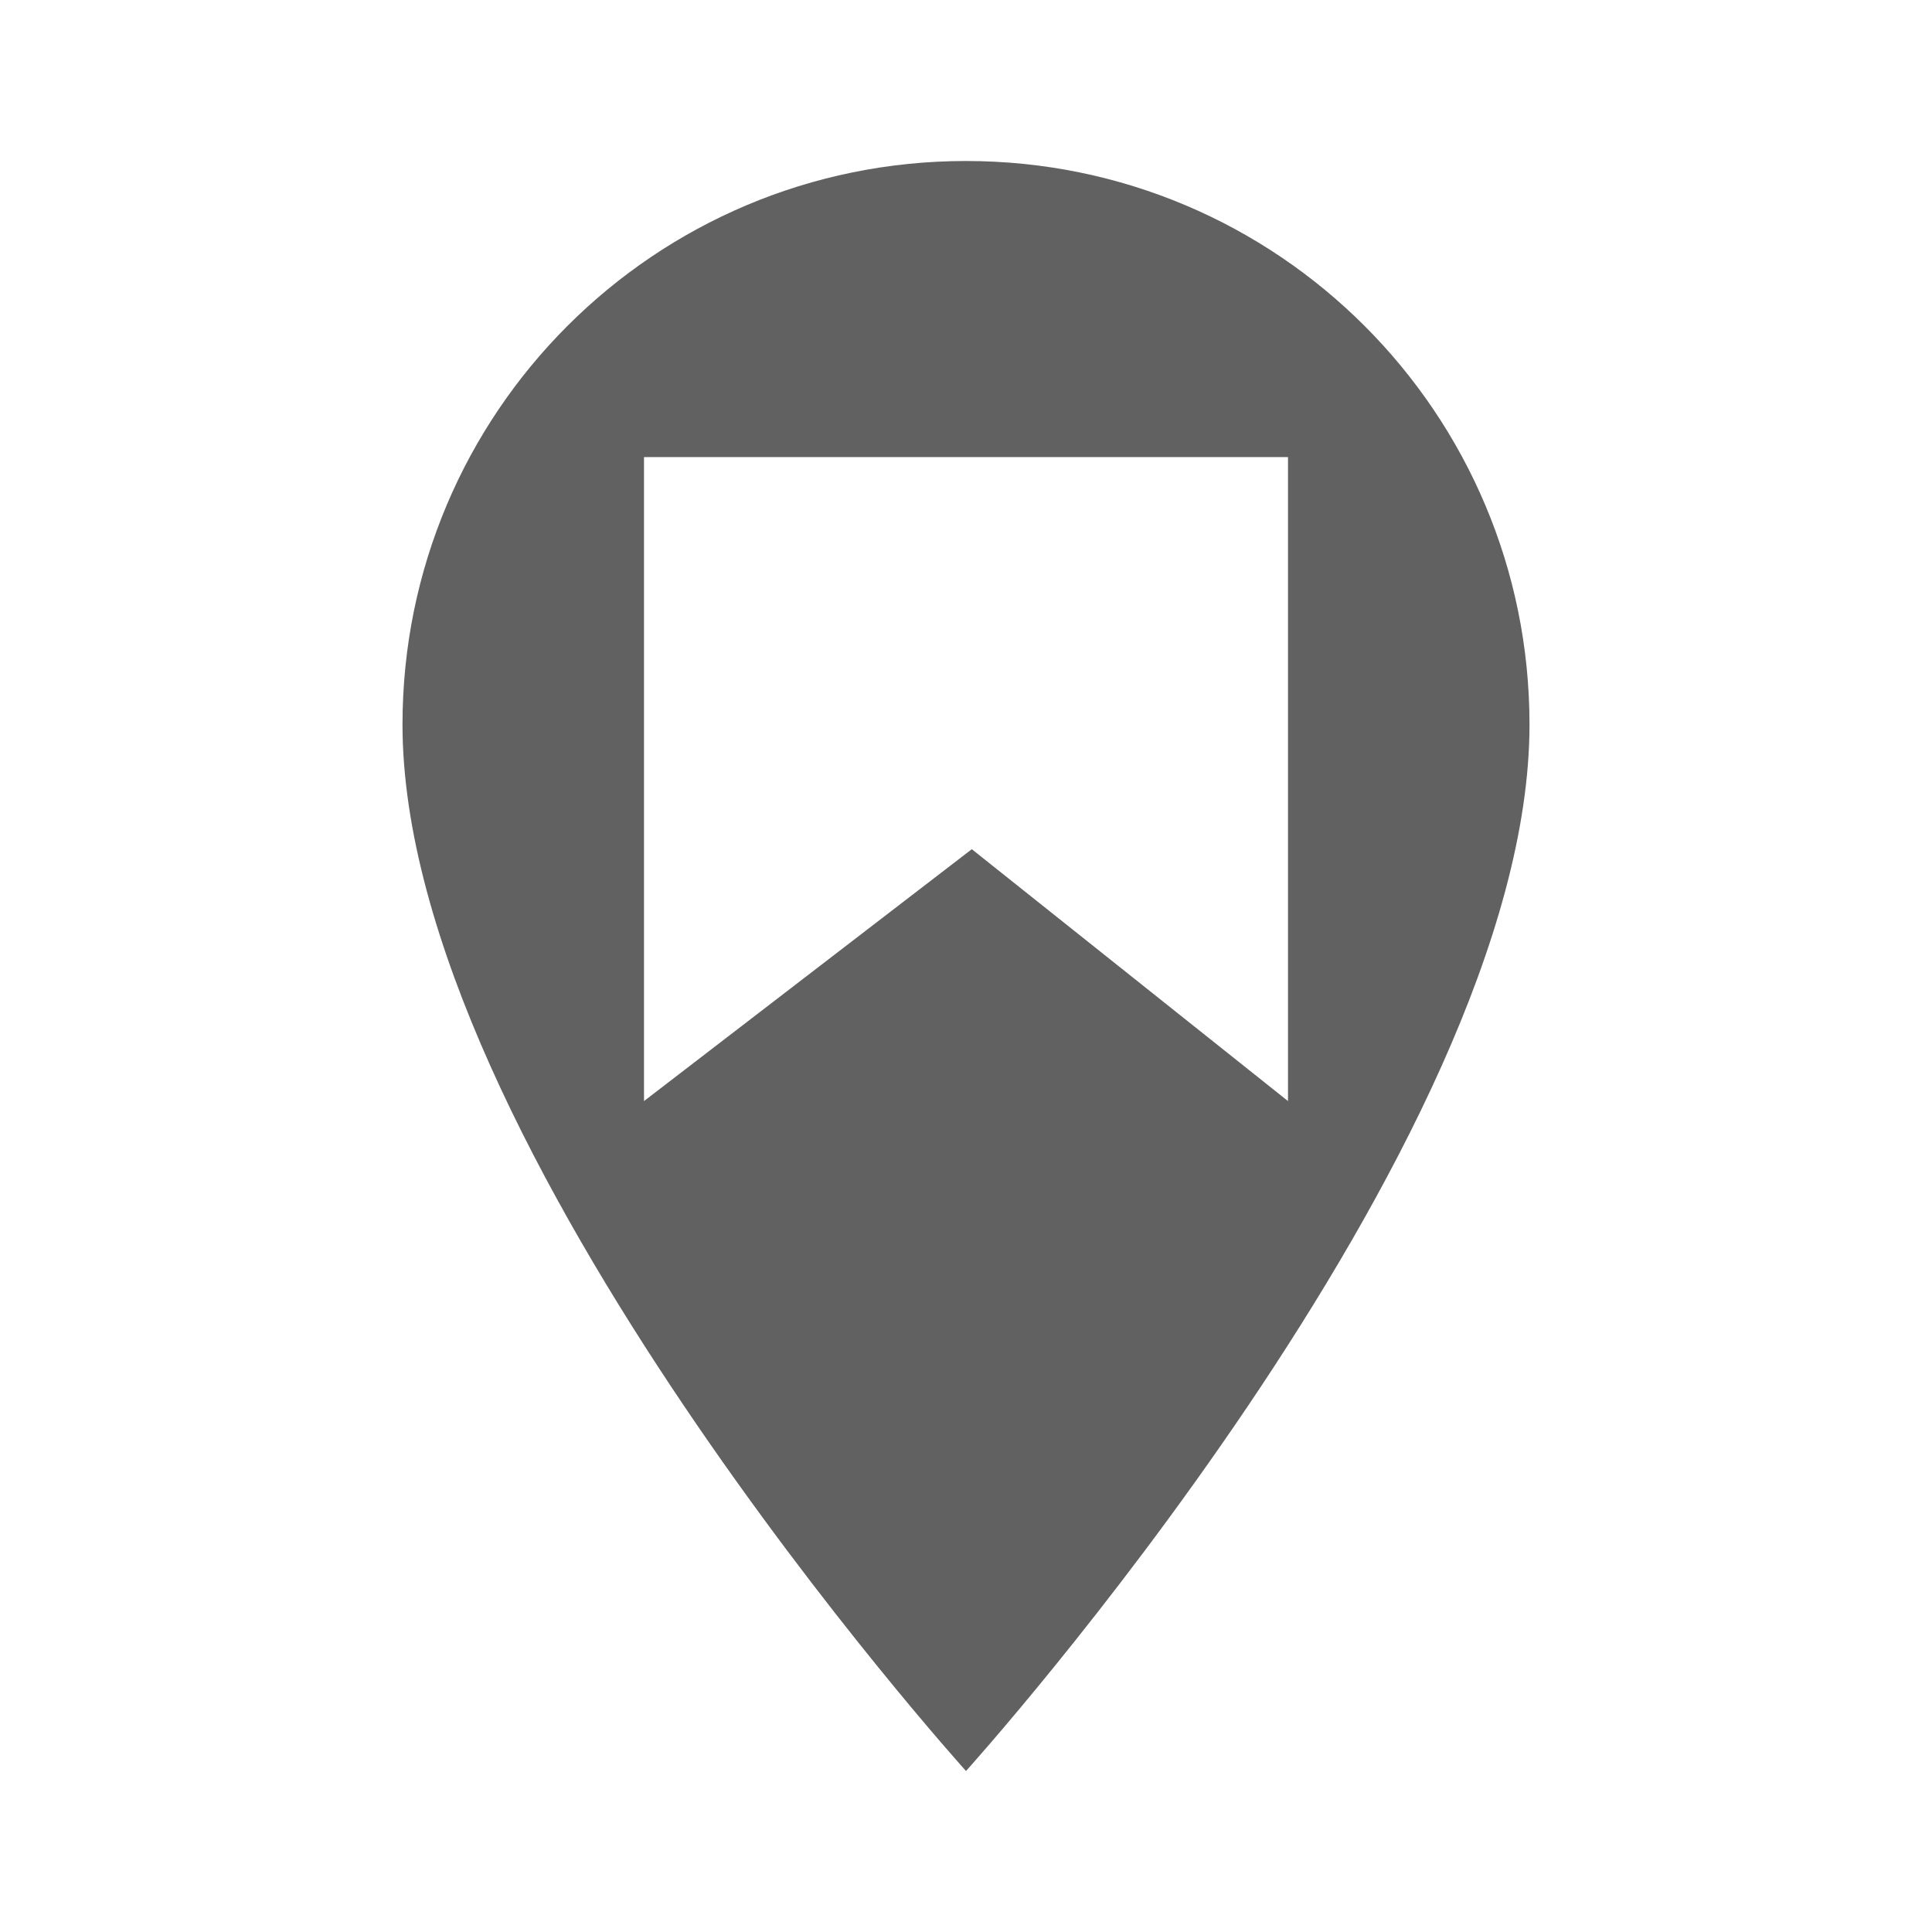
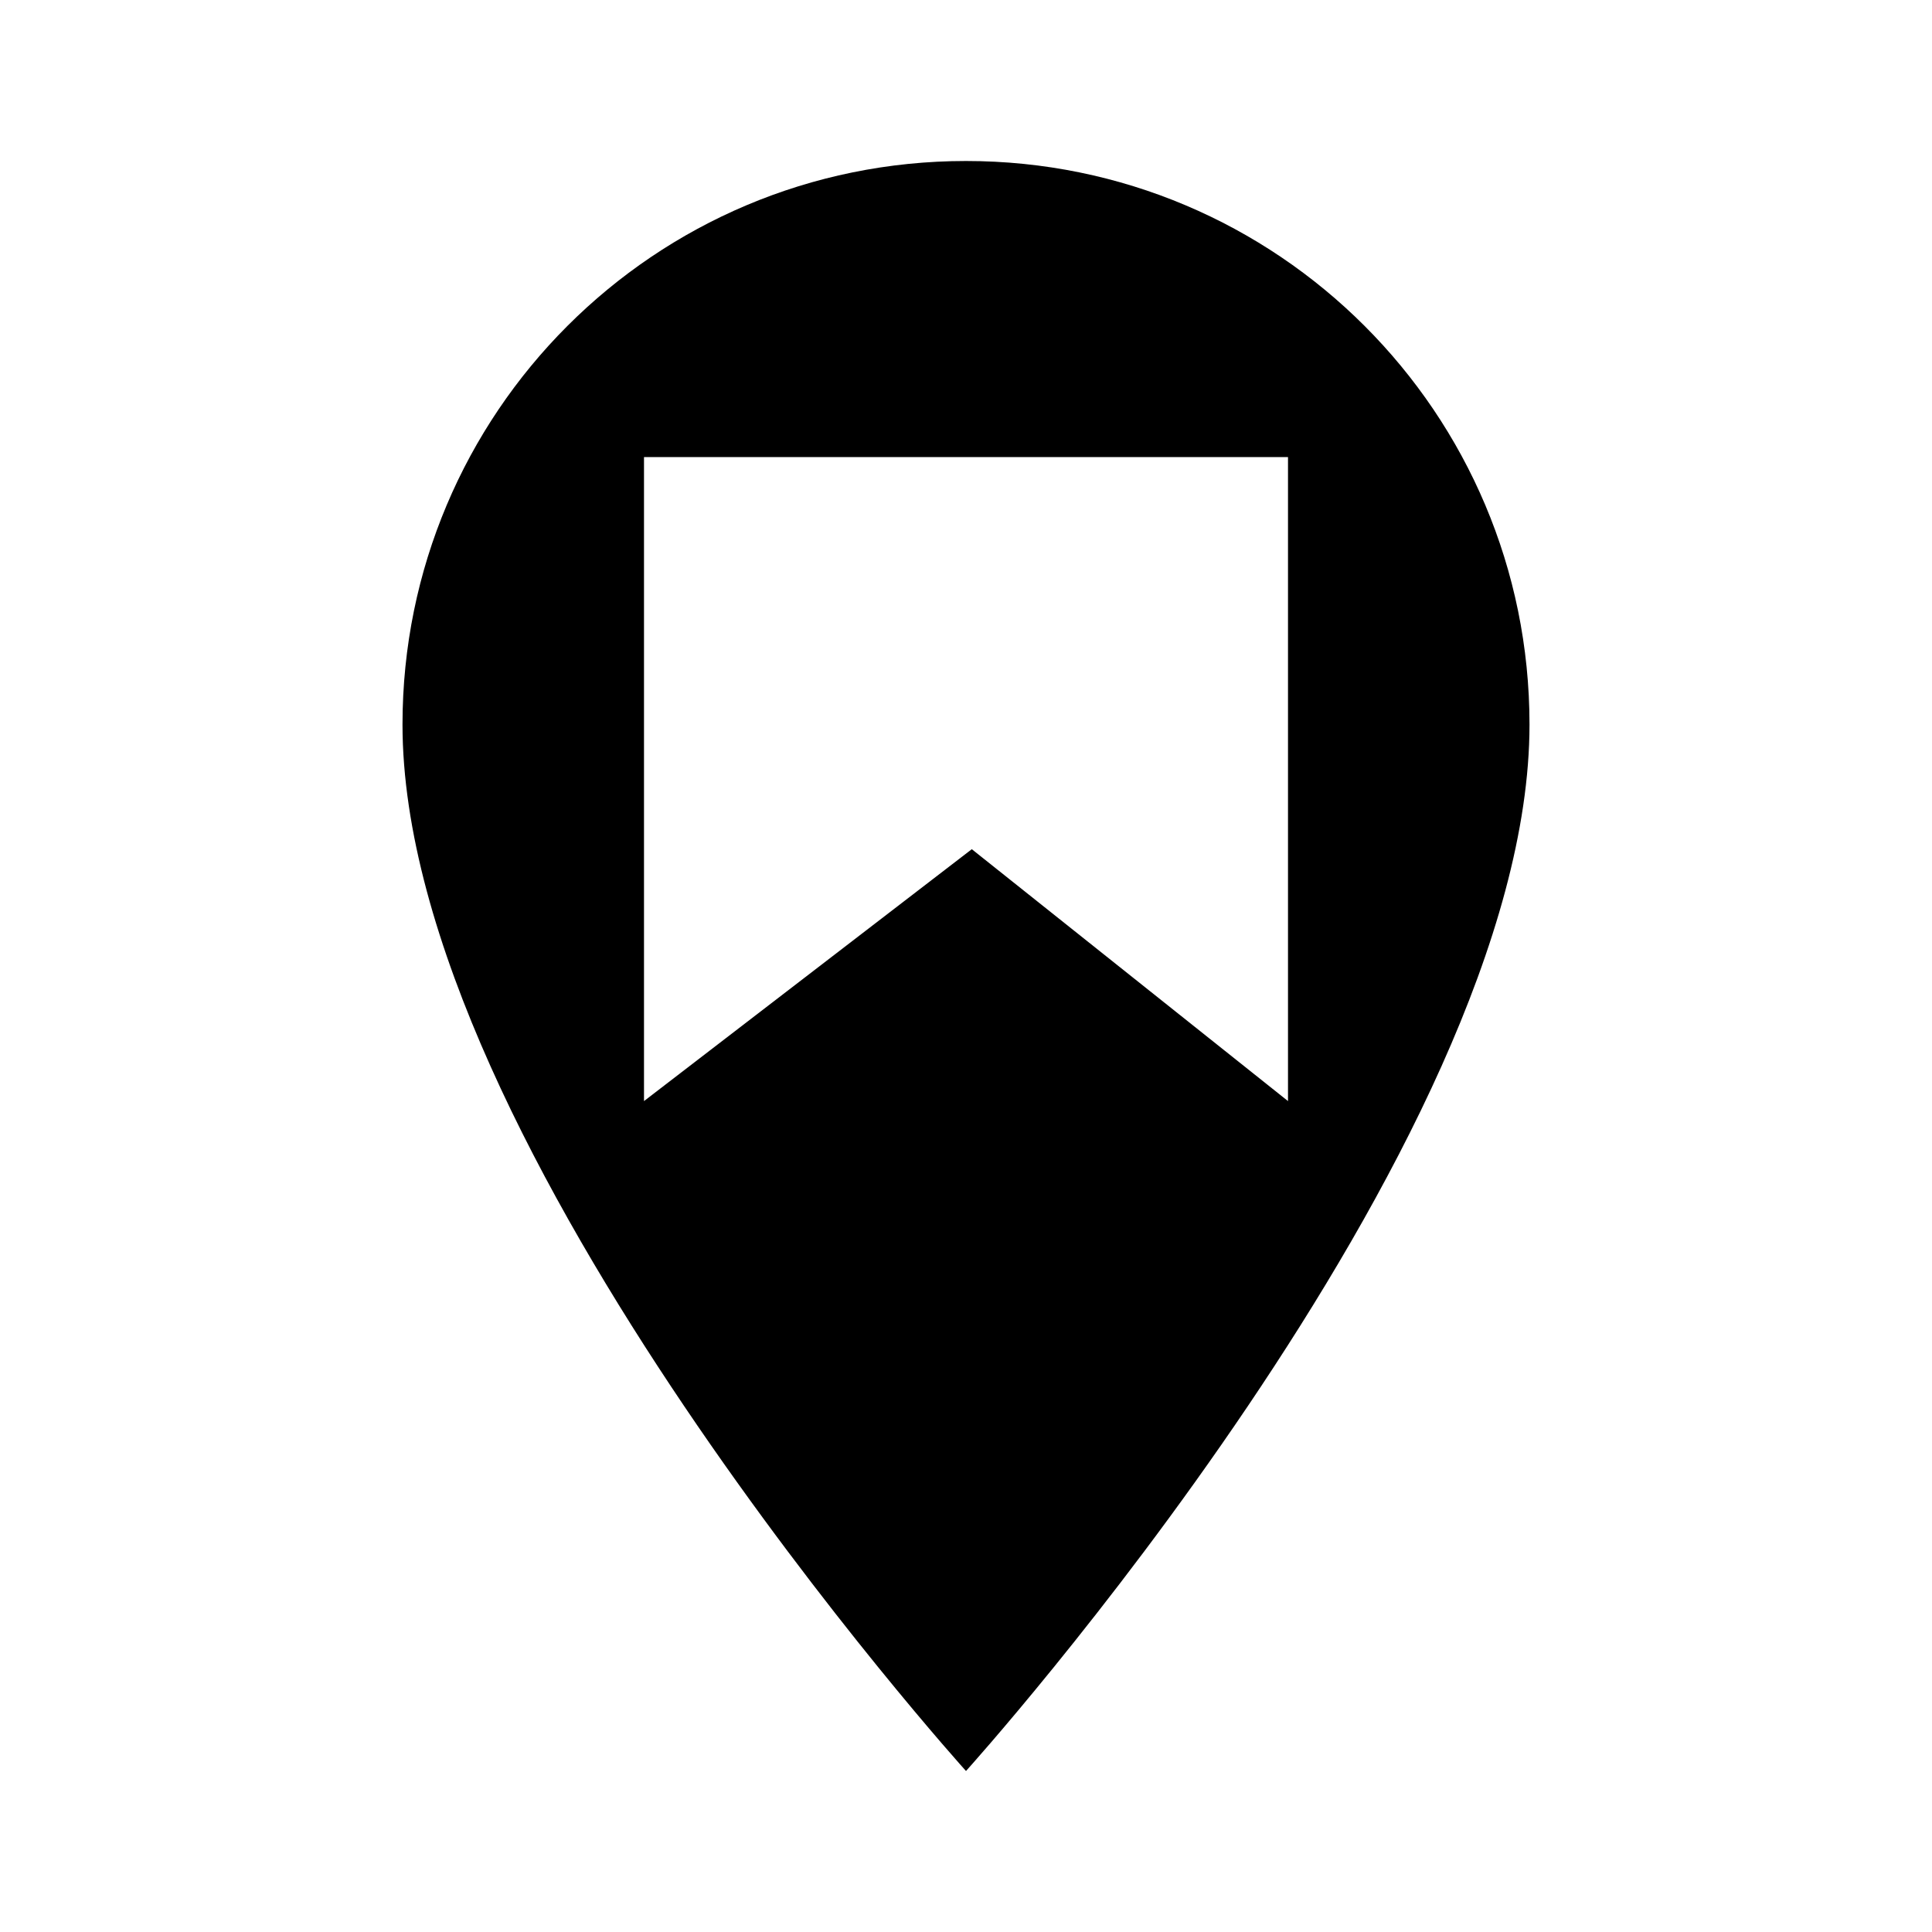
<svg xmlns="http://www.w3.org/2000/svg" height="24px" viewBox="0 0 24 24" width="24px" fill="#000000">
-   <g class="jp-icon3 jp-icon-selectable" fill="#616161">
+   <g class="jp-icon3 jp-icon-selectable" fill="currentColor">
    <path d="M 12 2 C 8.13 2 5 5.13 5 9 C 5 14.25 12 22 12 22 C 12 22 19 14.25 19 9 C 19 5.13 15.87 2 12 2 z M 8 5.678 L 16 5.678 L 16 13.678 L 12.072 10.549 L 8 13.678 L 8 5.678 z " id="path1153" />
  </g>
</svg>
